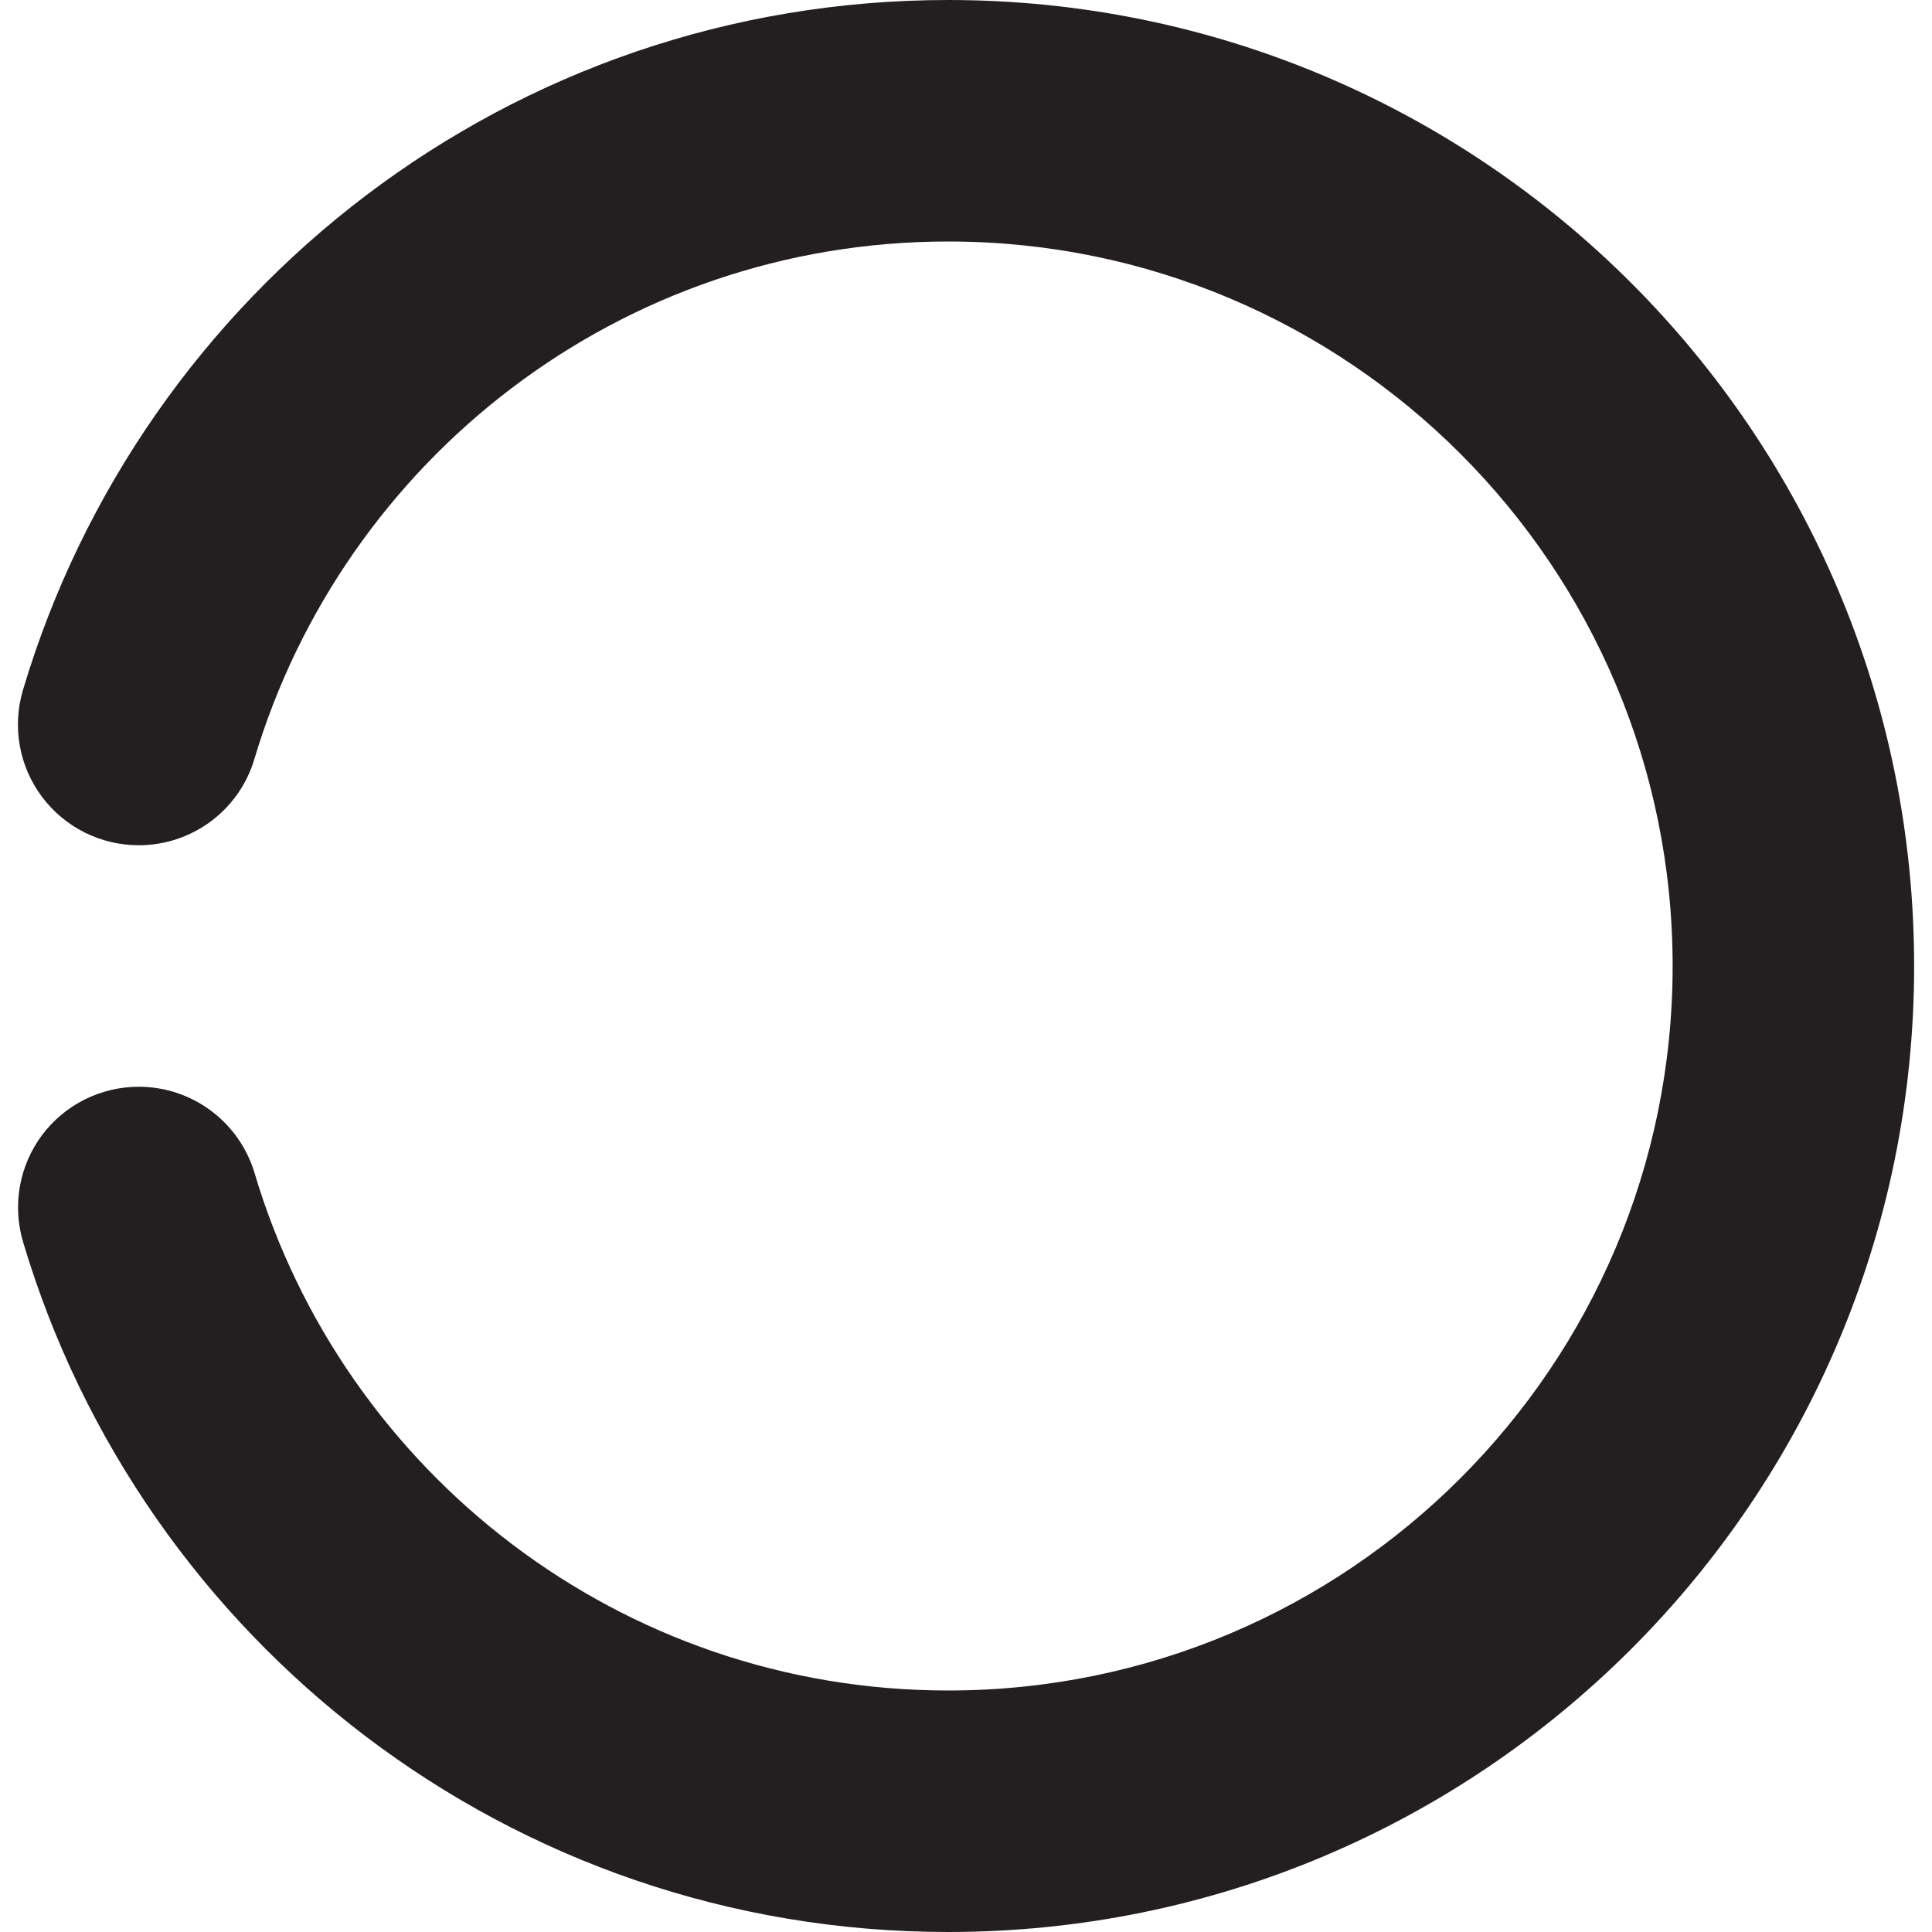
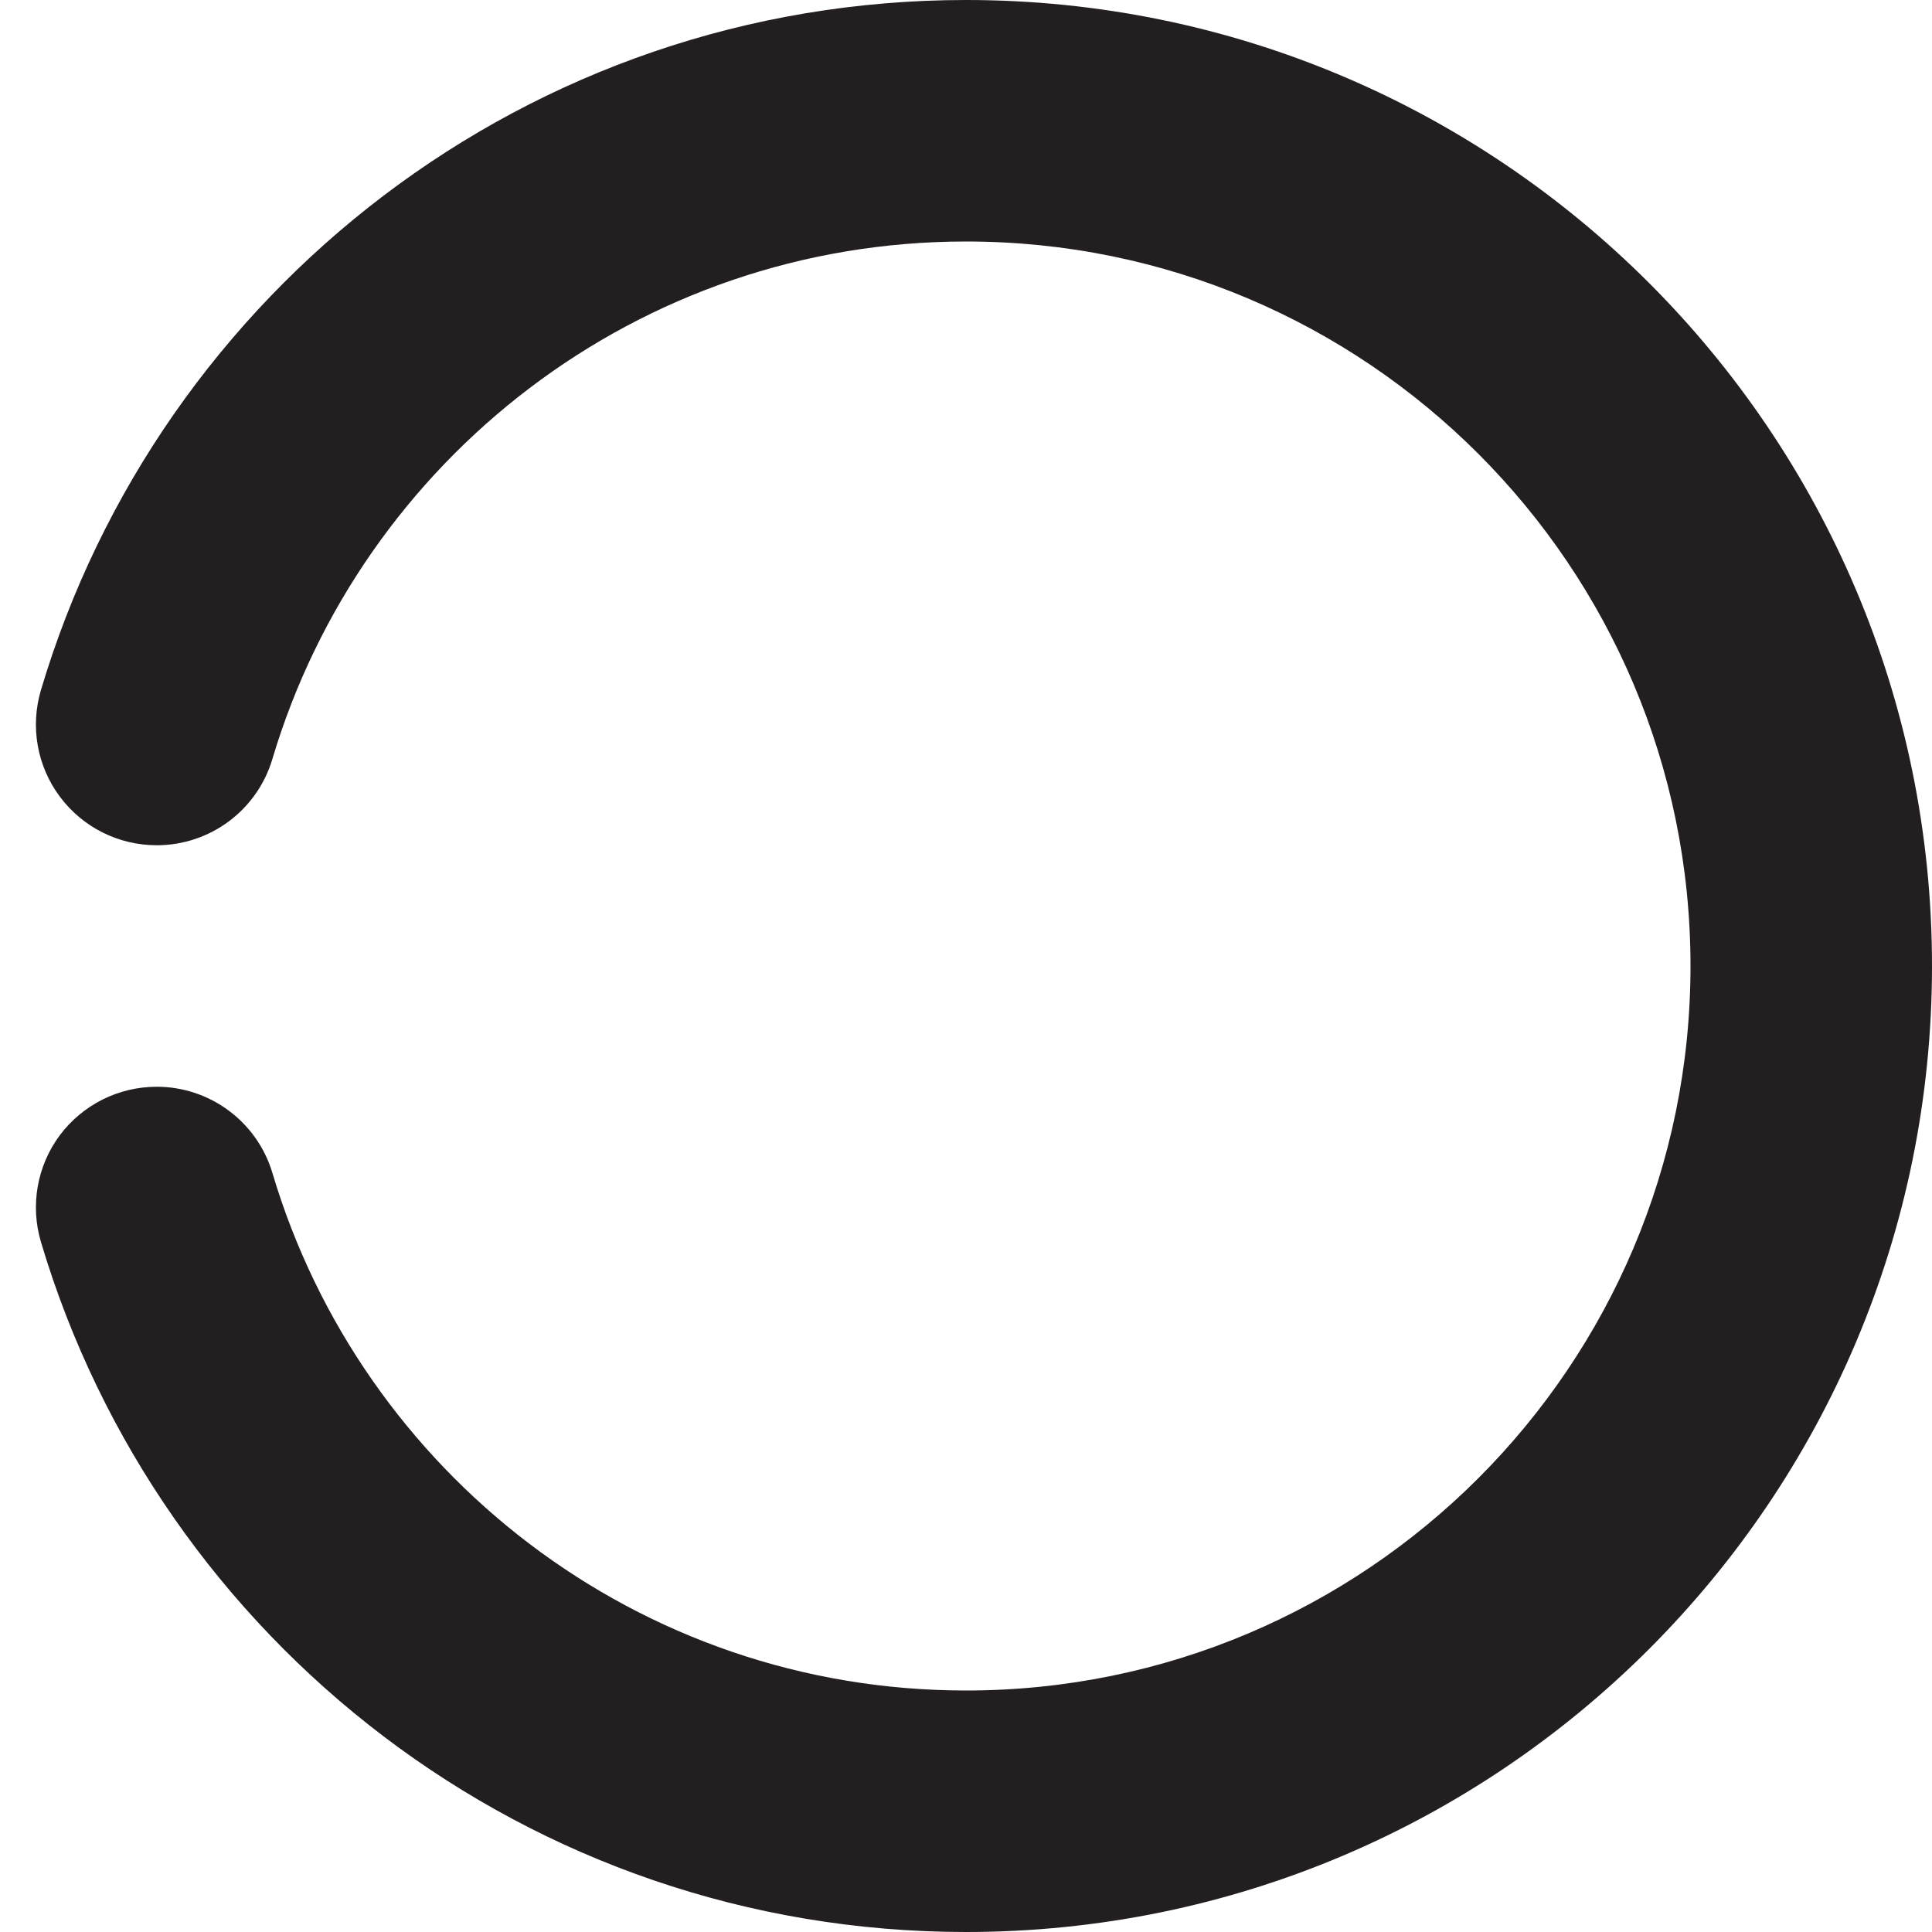
<svg xmlns="http://www.w3.org/2000/svg" version="1.1" id="Layer_1" x="0px" y="0px" width="16px" height="16px" viewBox="0 0 16 16" style="enable-background:new 0 0 16 16;" xml:space="preserve">
  <style type="text/css">

	.st0{fill:#231F20;}
	.st1{fill:none;}

</style>
-   <path class="st0" d="M0.19,5.715c-0.09,0.303-0.032,0.63,0.157,0.883C0.536,6.851,0.833,7,1.149,7c0.442,0,0.832-0.29,0.958-0.715  C2.846,3.809,5.135,2,7.852,2c3.313,0,6,2.687,6,6s-2.687,6-6,6c-2.717,0-5.007-1.809-5.744-4.286C1.981,9.291,1.592,9,1.149,9  C0.833,9,0.536,9.149,0.347,9.402c-0.188,0.253-0.246,0.58-0.156,0.883C1.174,13.59,4.229,16,7.852,16c4.418,0,8-3.582,8-8  s-3.582-8-8-8C4.229,0,1.174,2.41,0.19,5.715z" />
+   <path class="st0" d="M0.339,5.715c-0.09,0.303-0.032,0.63,0.157,0.883C0.685,6.851,0.981,7,1.298,7C1.74,7,2.13,6.71,2.256,6.285  C2.994,3.809,5.283,2,8,2c3.313,0,6,2.687,6,6s-2.687,6-6,6c-2.717,0-5.007-1.809-5.744-4.286C2.13,9.291,1.74,9,1.298,9  C0.981,9,0.685,9.149,0.495,9.402c-0.188,0.253-0.246,0.58-0.156,0.883C1.322,13.59,4.377,16,8,16c4.418,0,8-3.582,8-8s-3.582-8-8-8  C4.377,0,1.322,2.41,0.339,5.715z" />
</svg>
